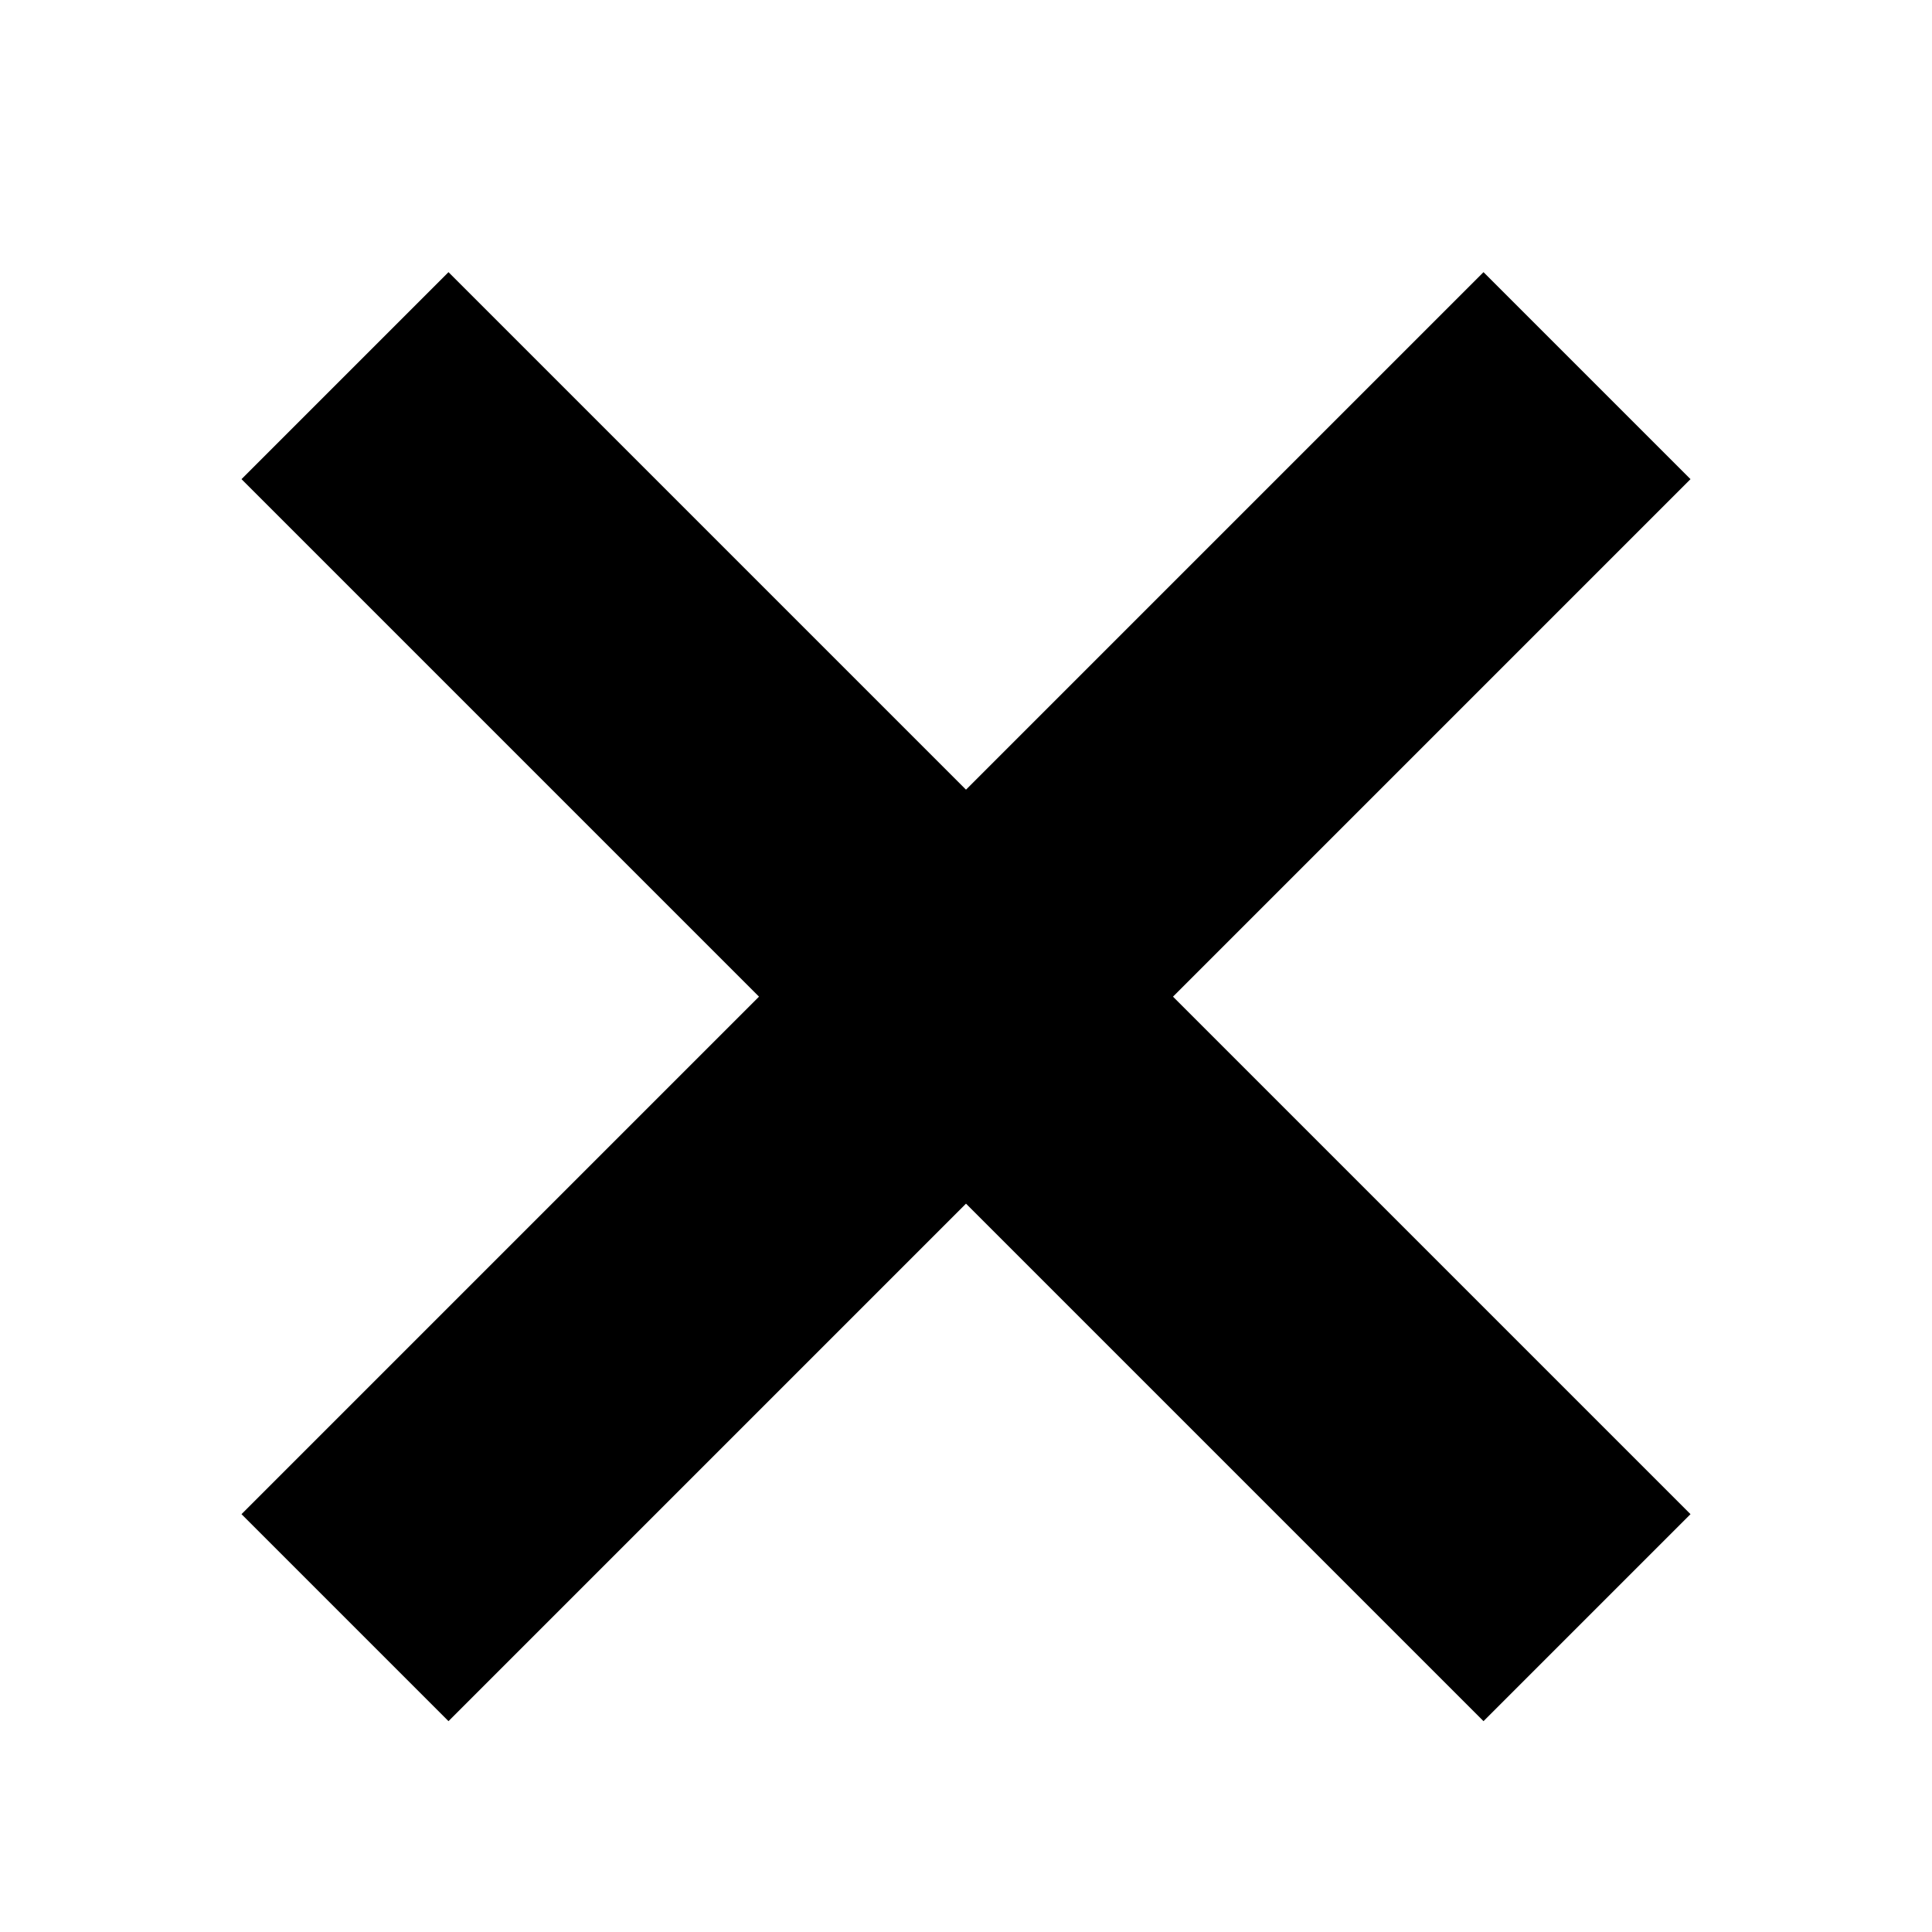
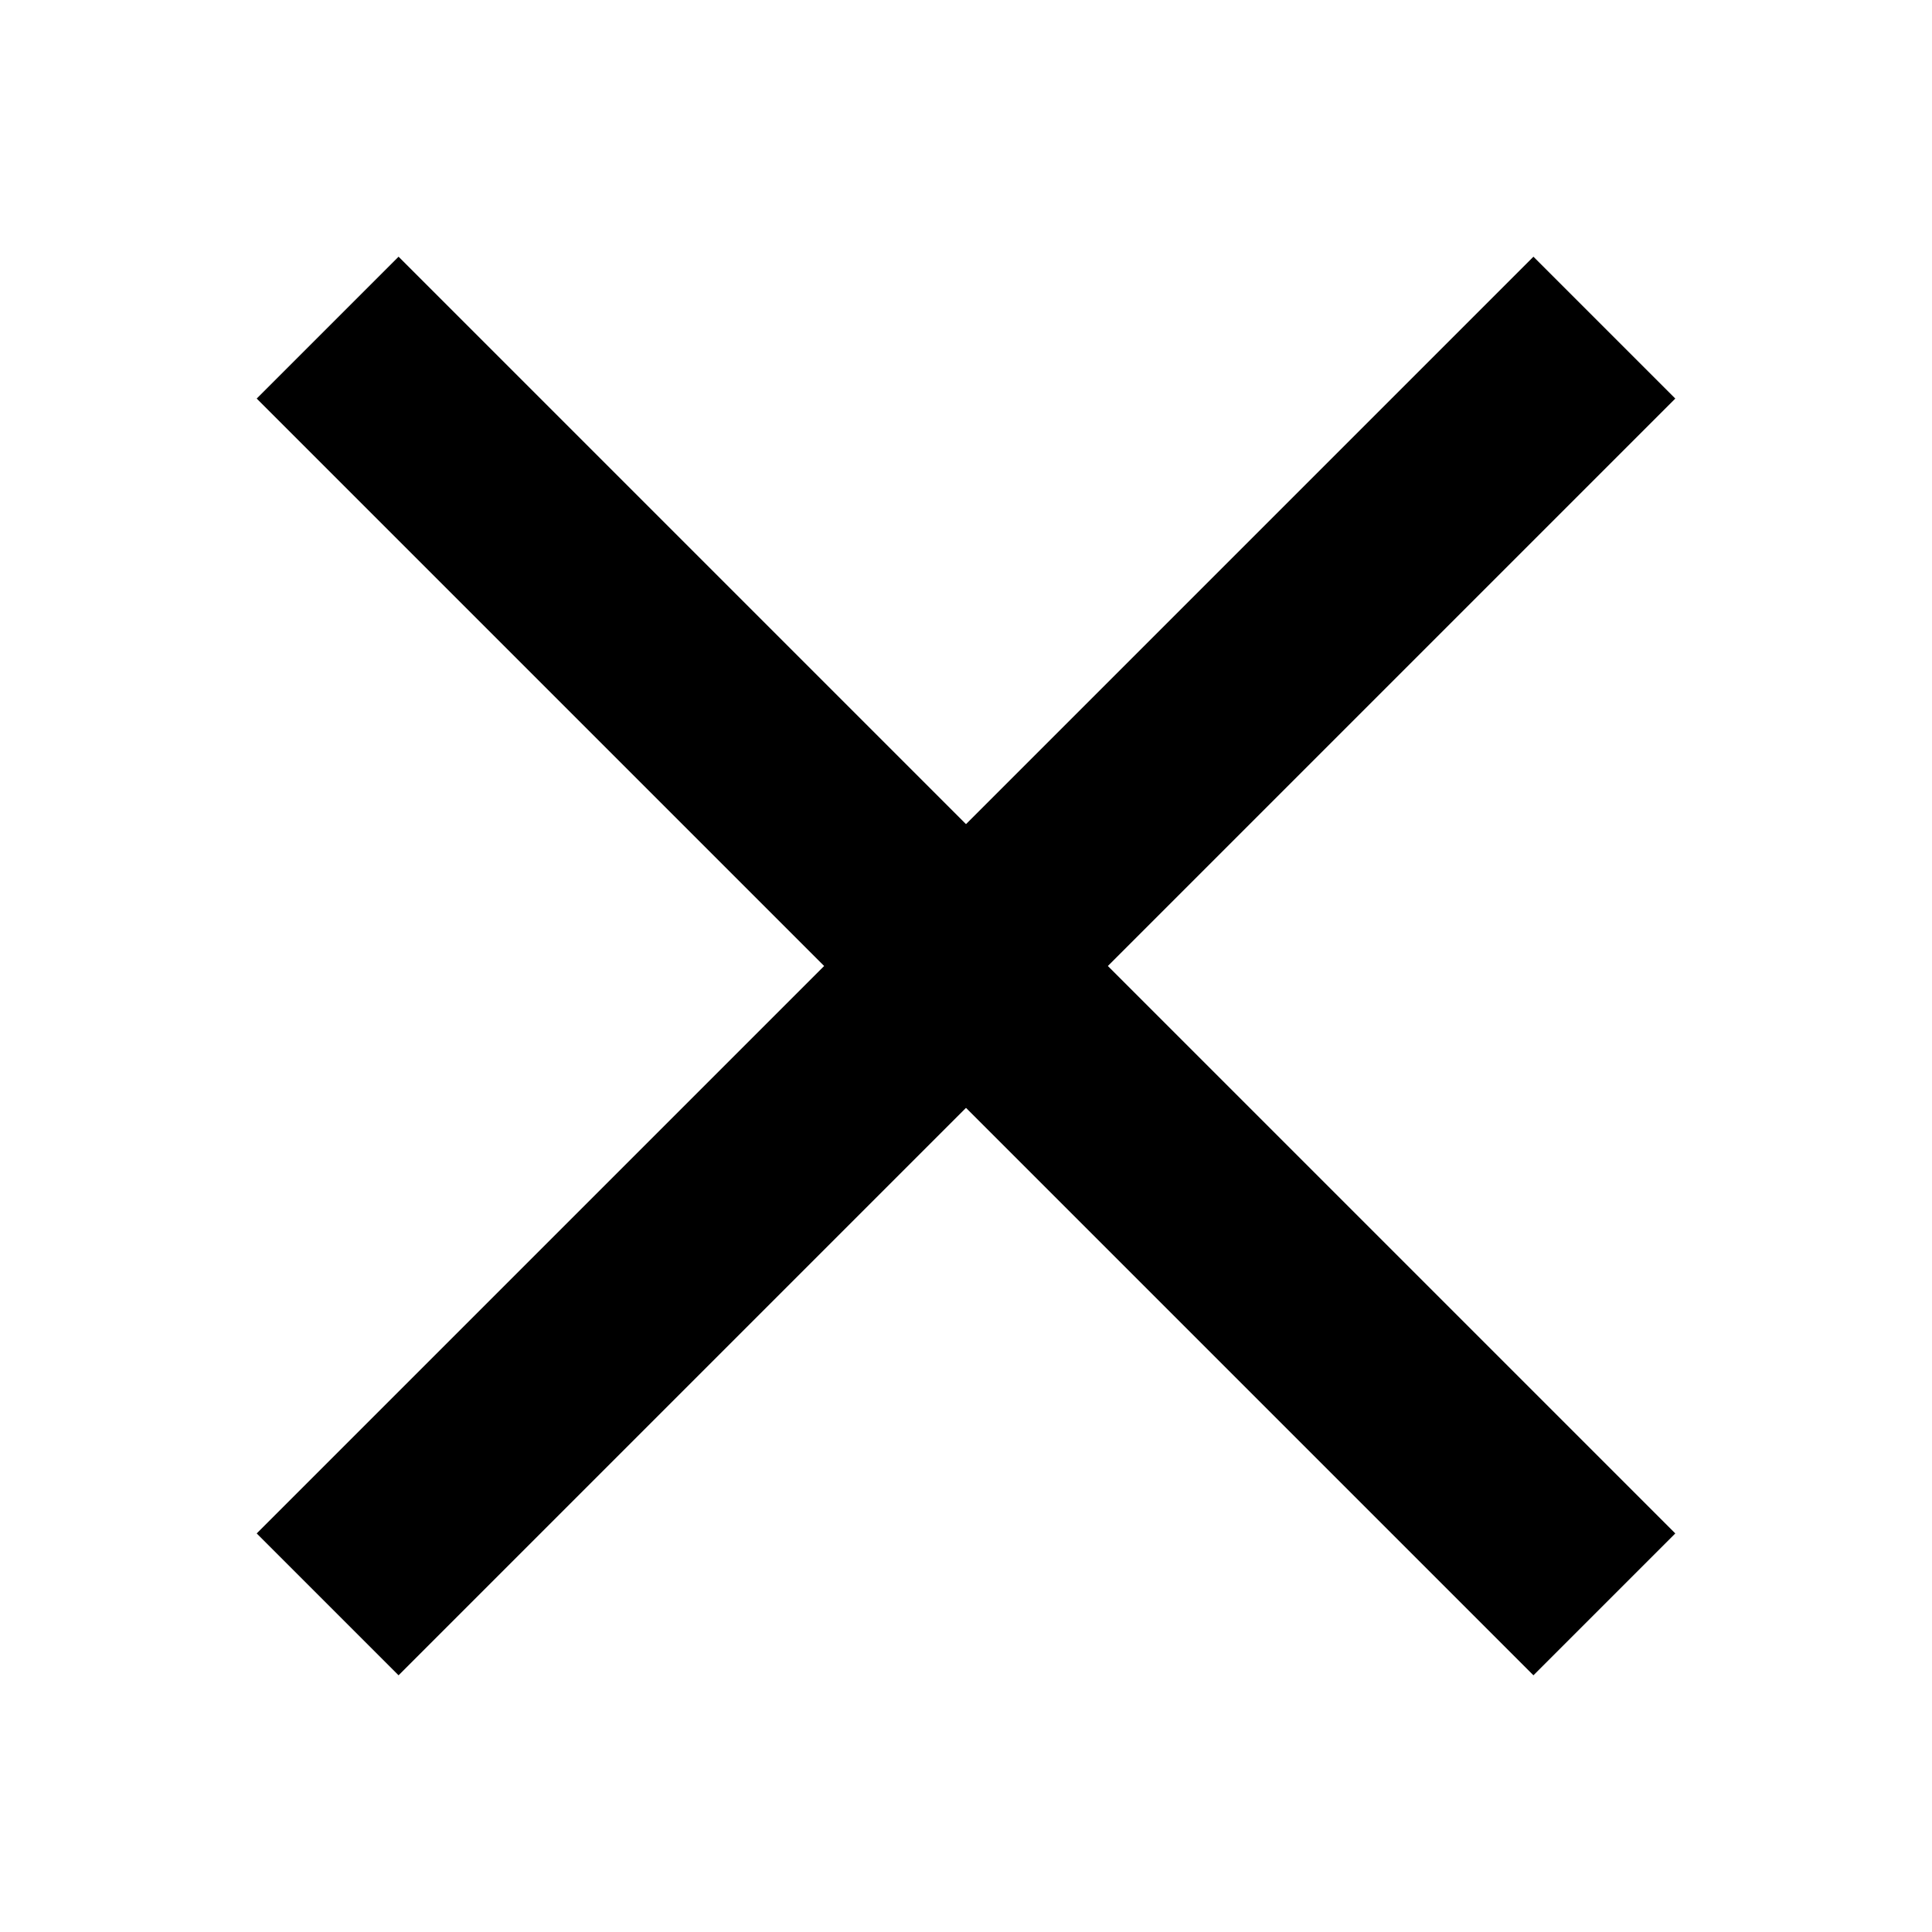
<svg xmlns="http://www.w3.org/2000/svg" id="Layer_1" data-name="Layer 1" viewBox="0 0 300 300">
  <defs>
    <style>.cls-1{fill-rule:evenodd;}</style>
  </defs>
-   <polygon class="cls-1" points="150 122.618 69.643 42.26 37.5 74.403 117.857 154.761 37.5 235.118 69.643 267.261 150 186.903 230.357 267.261 262.5 235.118 182.143 154.761 262.5 74.403 230.357 42.26 150 122.618" />
+   <polygon class="cls-1" points="172.03 150 260.14 61.89 238.11 39.86 150 127.97 61.89 39.86 39.86 61.89 127.97 150 39.86 238.11 61.89 260.14 150 172.03 238.11 260.14 260.14 238.11 172.03 150" />
</svg>
